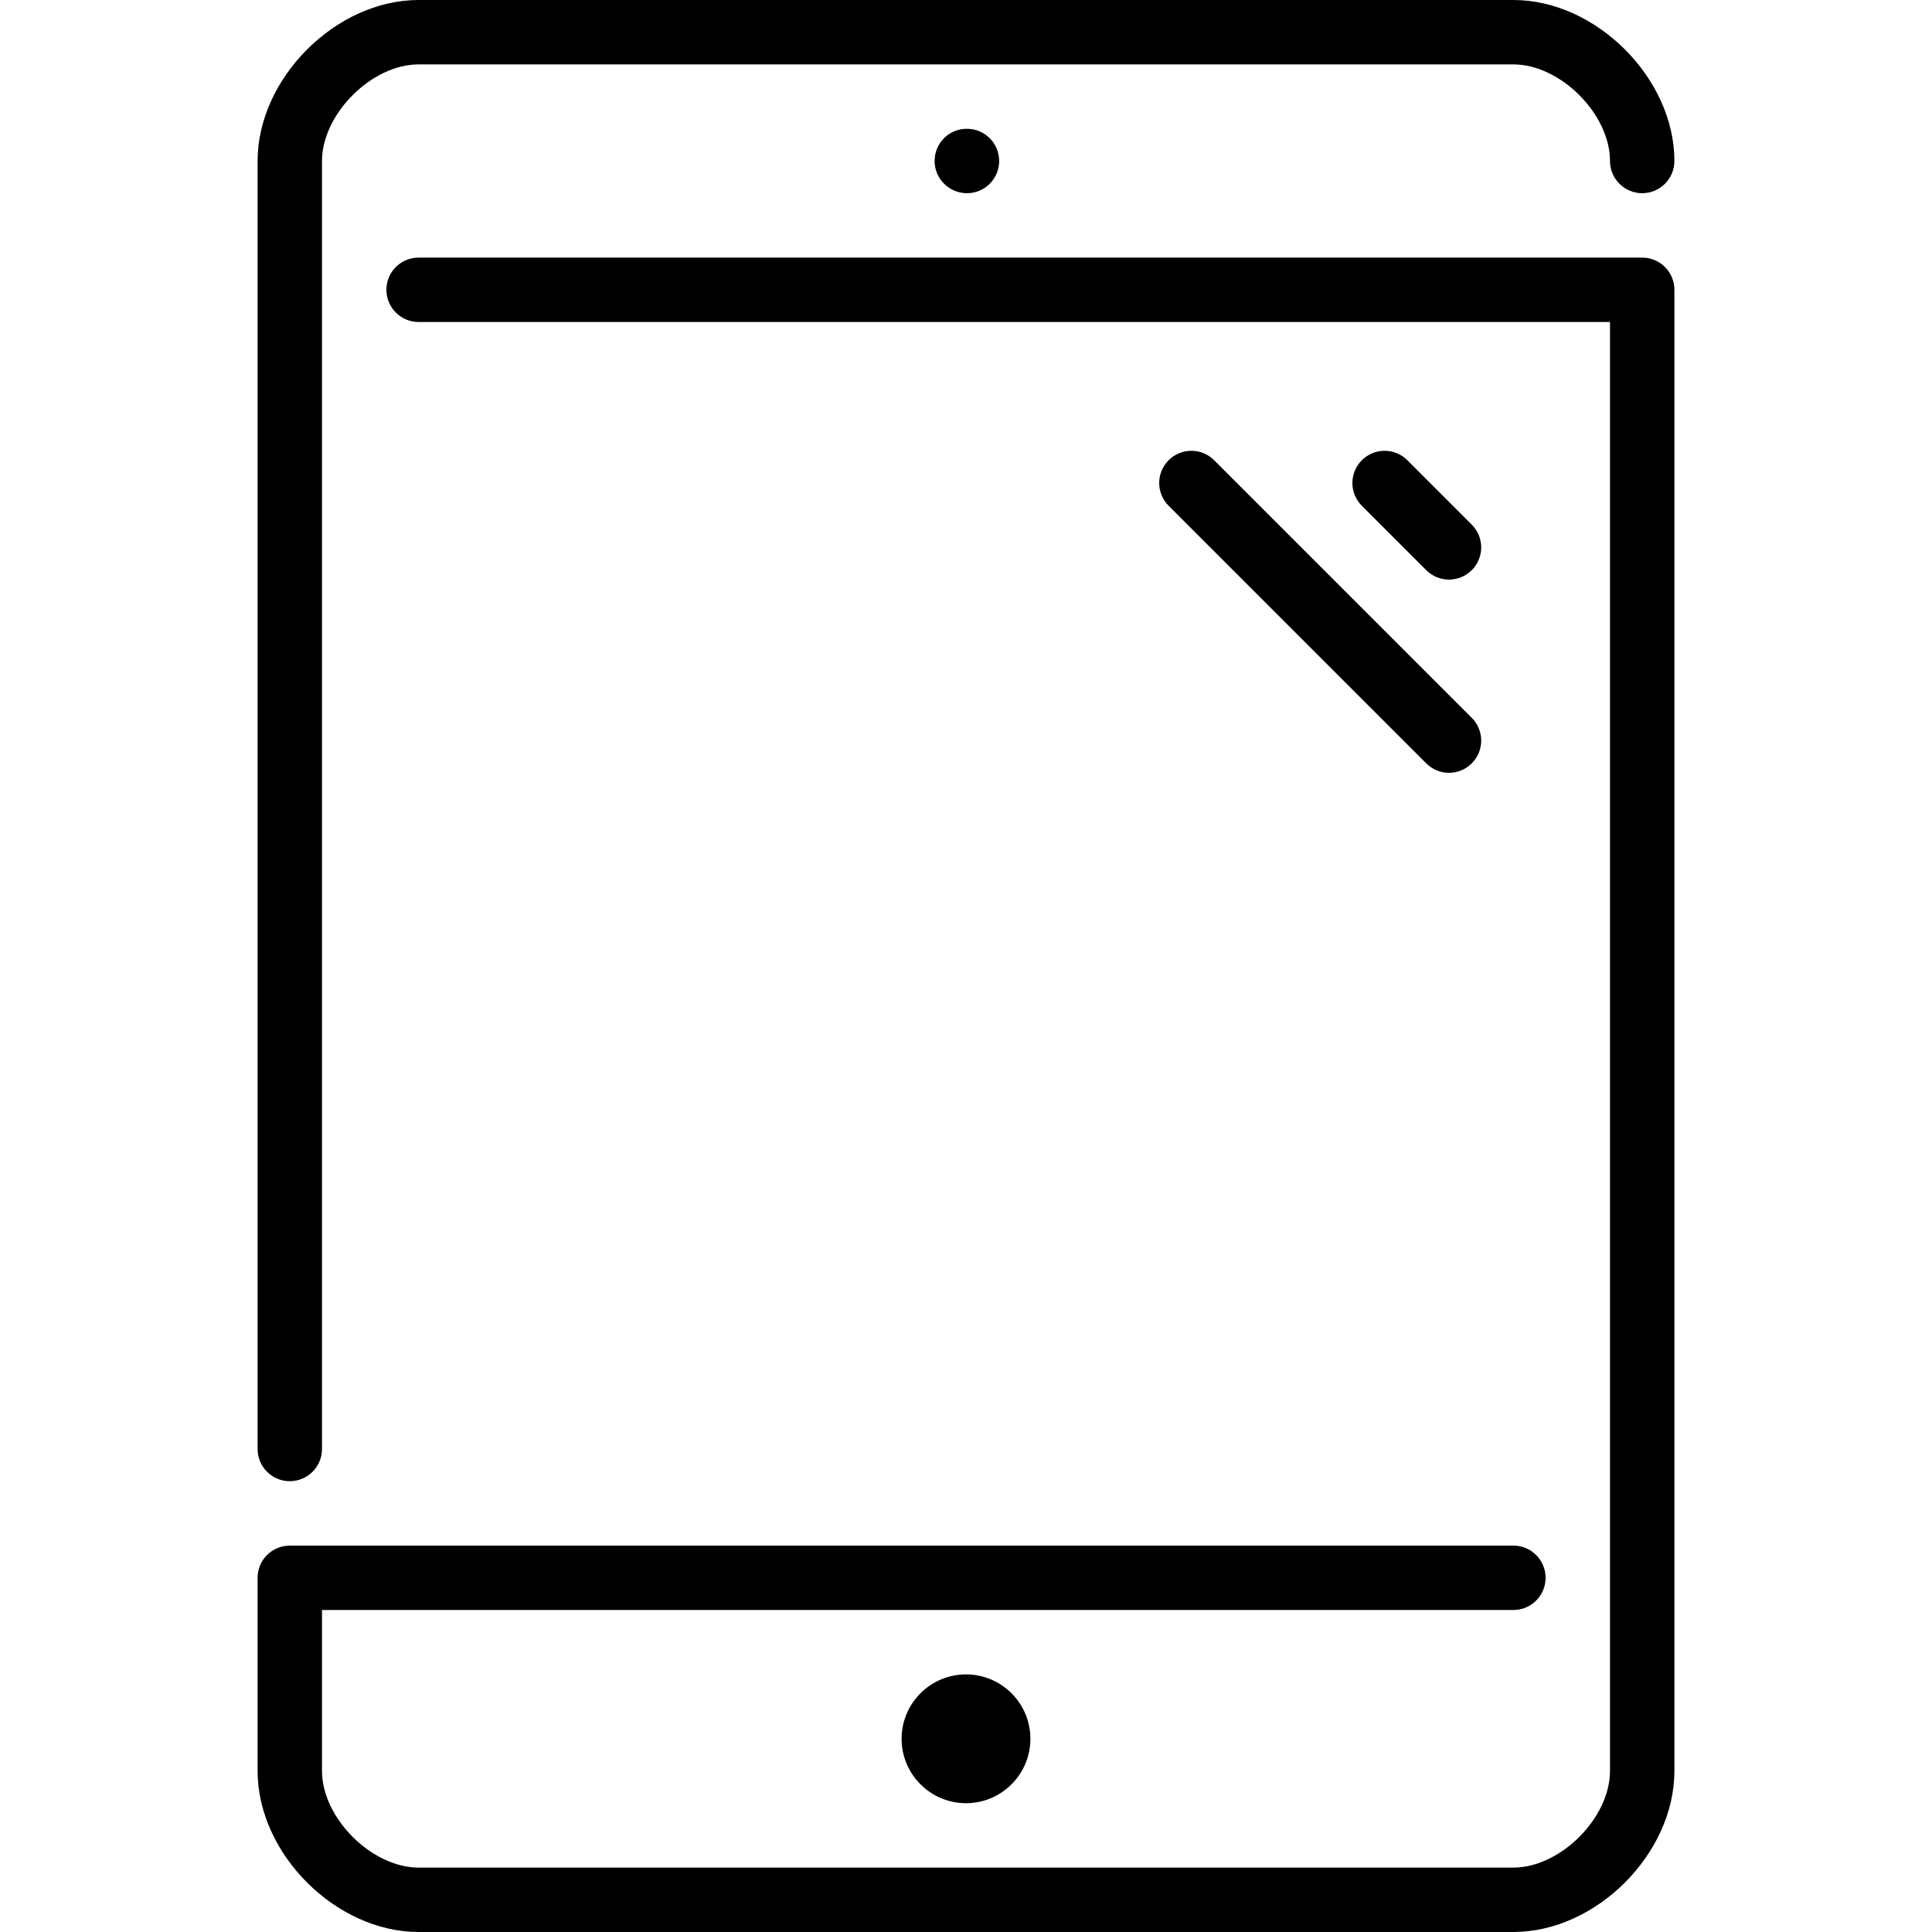
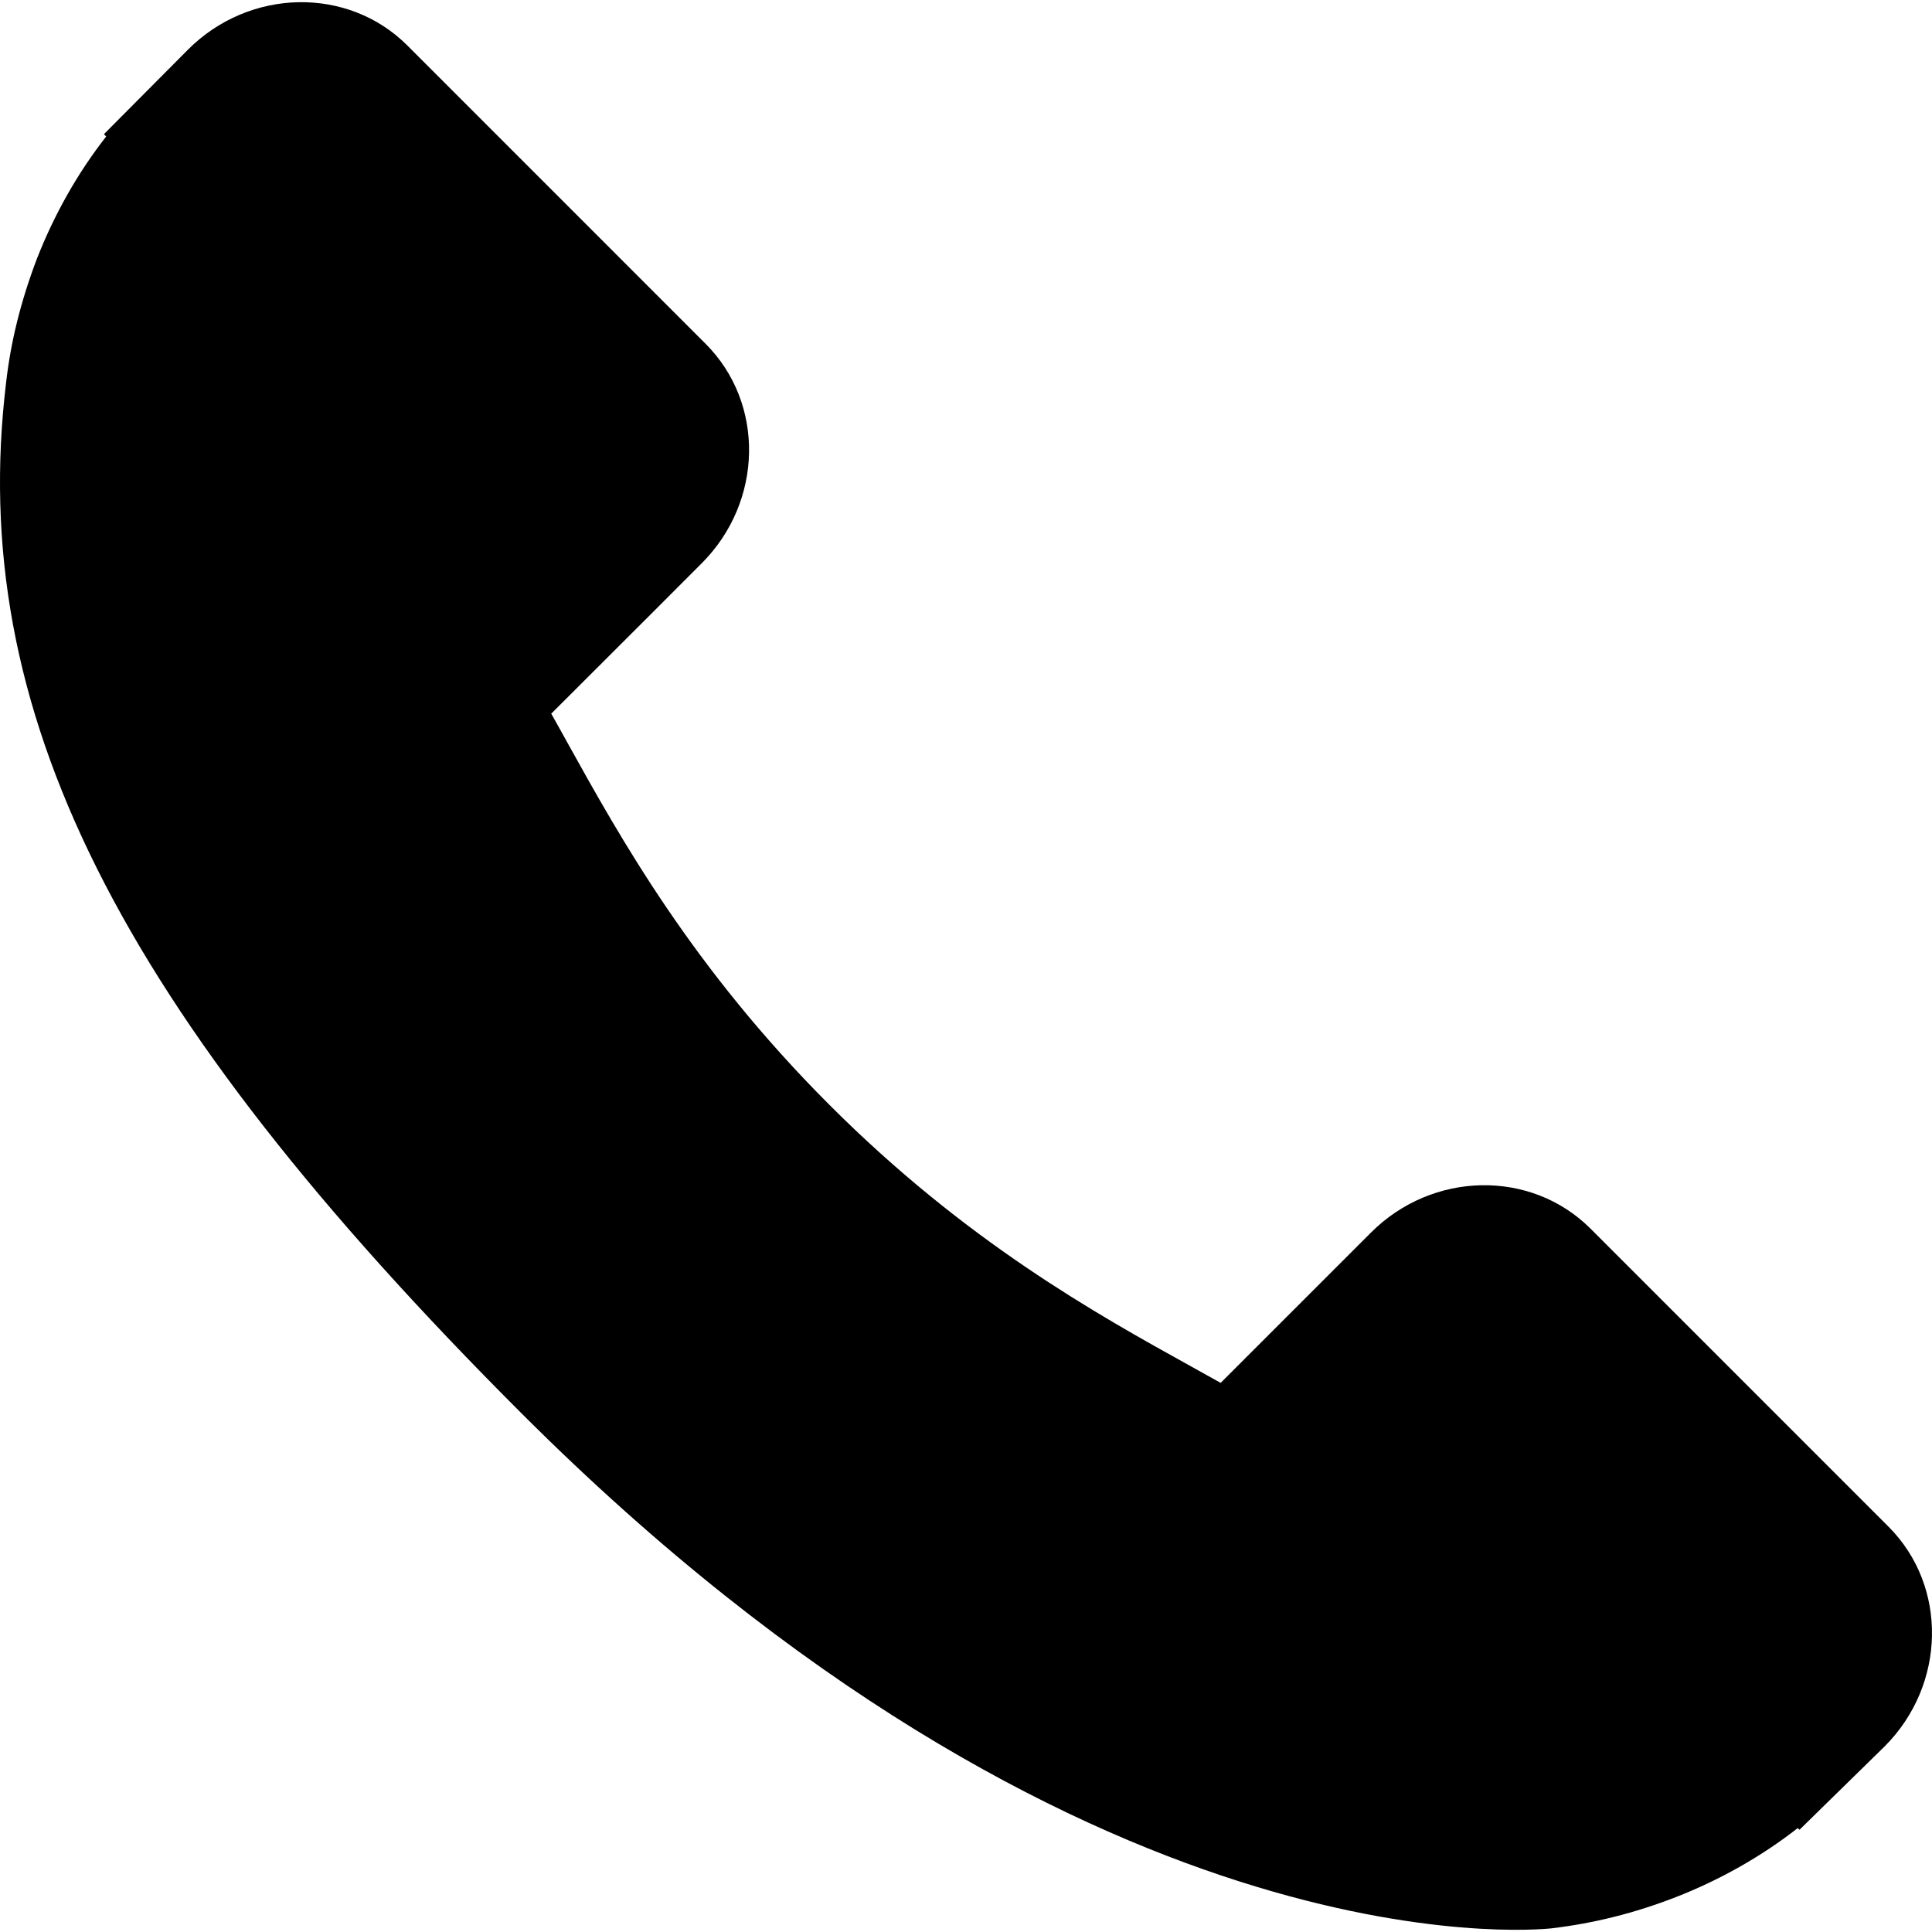
- <svg xmlns="http://www.w3.org/2000/svg" version="1.1" id="Layer_1" x="0px" y="0px" viewBox="0 0 512 512" style="enable-background:new 0 0 512 512;" xml:space="preserve">
+ <svg xmlns="http://www.w3.org/2000/svg" version="1.1" id="Capa_1" x="0px" y="0px" width="348.077px" height="348.077px" viewBox="0 0 348.077 348.077" style="enable-background:new 0 0 348.077 348.077;" xml:space="preserve">
  <g>
    <g>
      <g>
-         <path d="M76.8,392.533c4.71,0,8.533-3.823,8.533-8.533V42.667c0-12.442,13.158-25.6,25.6-25.6h290.133     c12.442,0,25.6,13.158,25.6,25.6c0,4.71,3.823,8.533,8.533,8.533s8.533-3.823,8.533-8.533C443.733,20.736,422.997,0,401.067,0     H110.933C89.003,0,68.267,20.736,68.267,42.667V384C68.267,388.71,72.09,392.533,76.8,392.533z" />
-         <path d="M435.2,68.267H110.933c-4.71,0-8.533,3.823-8.533,8.533s3.823,8.533,8.533,8.533h315.733v384     c0,12.442-13.158,25.6-25.6,25.6H110.933c-12.442,0-25.6-13.158-25.6-25.6v-42.667h315.733c4.71,0,8.533-3.823,8.533-8.533     s-3.823-8.533-8.533-8.533H76.8c-4.71,0-8.533,3.823-8.533,8.533v51.2c0,21.931,20.736,42.667,42.667,42.667h290.133     c21.931,0,42.667-20.736,42.667-42.667V76.8C443.733,72.09,439.91,68.267,435.2,68.267z" />
-         <path d="M256.171,34.133c-4.71,0-8.491,3.823-8.491,8.533c0,4.71,3.866,8.533,8.576,8.533c4.719,0,8.533-3.823,8.533-8.533     c0-4.71-3.814-8.533-8.533-8.533H256.171z" />
-         <path d="M309.7,121.967c-3.336,3.337-3.336,8.73,0,12.066l68.267,68.267c1.664,1.664,3.849,2.5,6.033,2.5     c2.185,0,4.369-0.836,6.033-2.5c3.337-3.337,3.337-8.73,0-12.066l-68.267-68.267C318.43,118.63,313.037,118.63,309.7,121.967z" />
-         <path d="M238.933,460.8c0,9.412,7.654,17.067,17.067,17.067s17.067-7.654,17.067-17.067c0-9.412-7.654-17.067-17.067-17.067     S238.933,451.388,238.933,460.8z" />
-         <path d="M384,153.6c2.185,0,4.369-0.836,6.033-2.5c3.337-3.337,3.337-8.73,0-12.066l-17.067-17.067     c-3.337-3.336-8.73-3.336-12.066,0c-3.337,3.337-3.337,8.73,0,12.066l17.067,17.067C379.631,152.764,381.815,153.6,384,153.6z" />
+         <path d="M340.273,275.083l-53.755-53.761c-10.707-10.664-28.438-10.34-39.518,0.744l-27.082,27.076     c-1.711-0.943-3.482-1.928-5.344-2.973c-17.102-9.476-40.509-22.464-65.14-47.113c-24.704-24.701-37.704-48.144-47.209-65.257     c-1.003-1.813-1.964-3.561-2.913-5.221l18.176-18.149l8.936-8.947c11.097-11.1,11.403-28.826,0.721-39.521L73.39,8.194     C62.708-2.486,44.969-2.162,33.872,8.938l-15.15,15.237l0.414,0.411c-5.08,6.482-9.325,13.958-12.484,22.02     C3.74,54.28,1.927,61.603,1.098,68.941C-6,127.785,20.89,181.564,93.866,254.541c100.875,100.868,182.167,93.248,185.674,92.876     c7.638-0.913,14.958-2.738,22.397-5.627c7.992-3.122,15.463-7.361,21.941-12.43l0.331,0.294l15.348-15.029     C350.631,303.527,350.95,285.795,340.273,275.083z" />
      </g>
    </g>
  </g>
  <g>
</g>
  <g>
</g>
  <g>
</g>
  <g>
</g>
  <g>
</g>
  <g>
</g>
  <g>
</g>
  <g>
</g>
  <g>
</g>
  <g>
</g>
  <g>
</g>
  <g>
</g>
  <g>
</g>
  <g>
</g>
  <g>
</g>
</svg>
